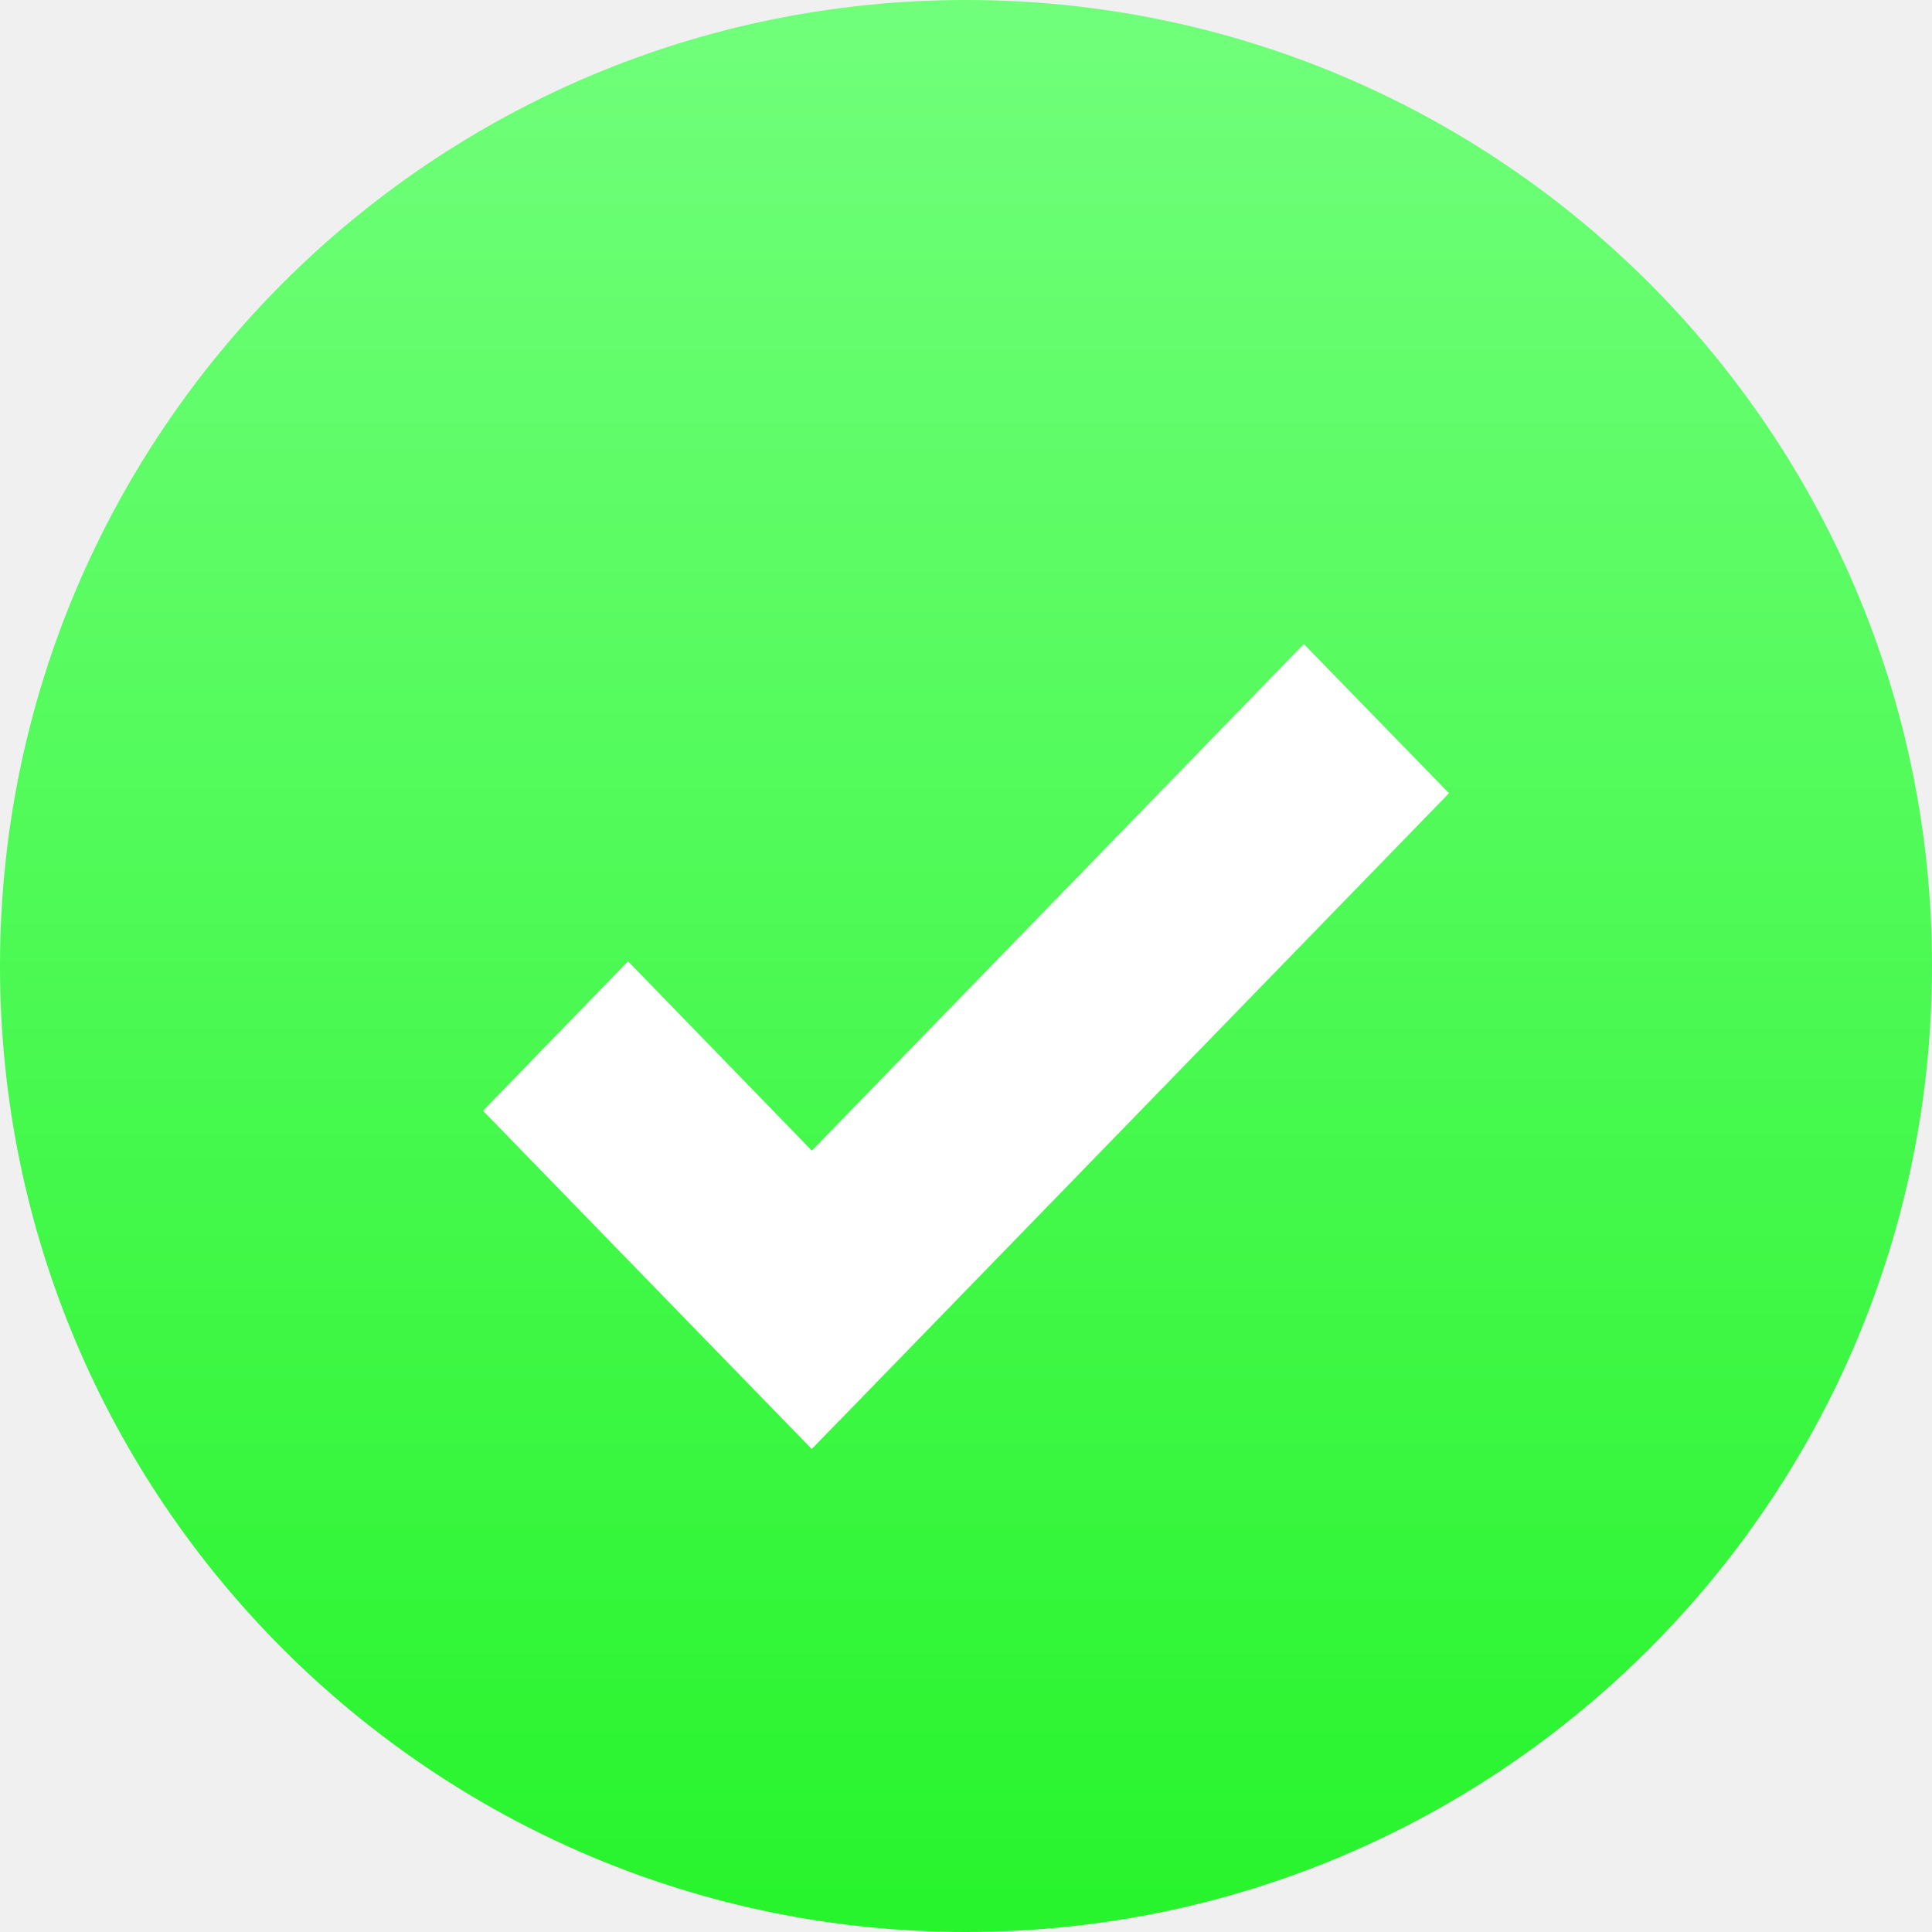
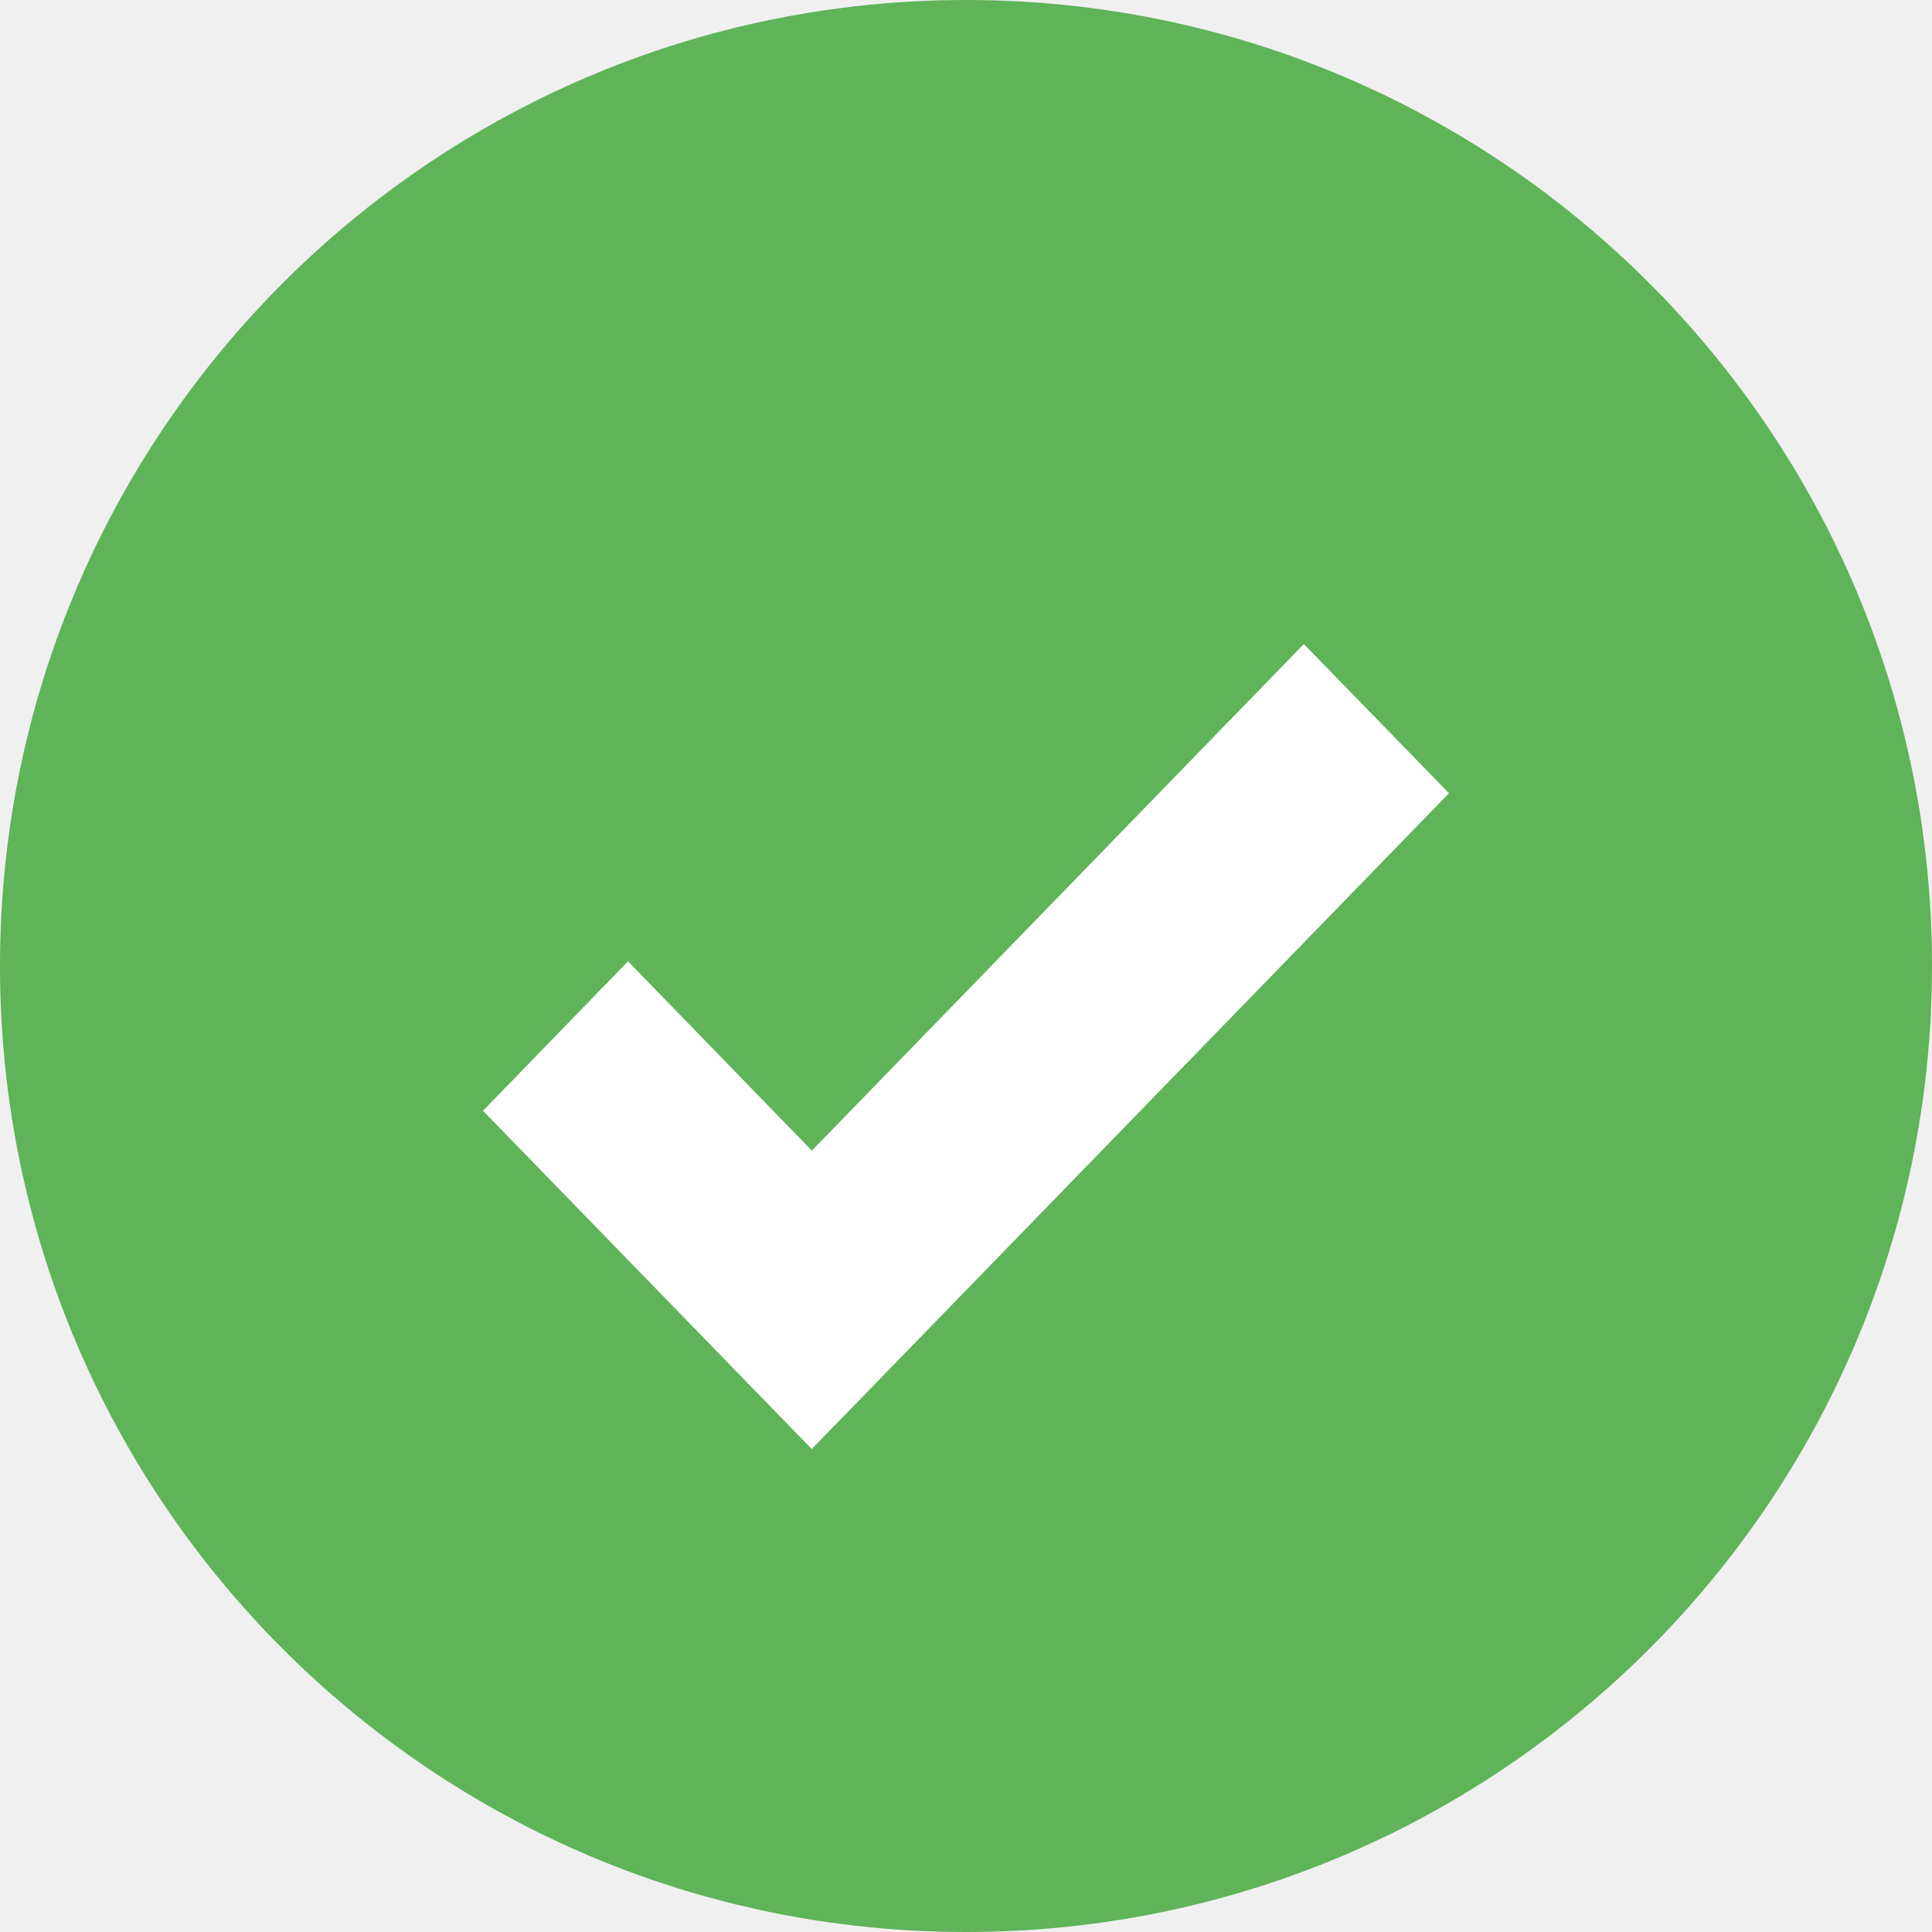
<svg xmlns="http://www.w3.org/2000/svg" width="14" height="14" viewBox="0 0 14 14" fill="none">
-   <g clip-path="url(#clip0_1_3089)">
-     <path d="M7 14C10.866 14 14 10.866 14 7C14 3.134 10.866 0 7 0C3.134 0 0 3.134 0 7C0 10.866 3.134 14 7 14Z" fill="url(#paint0_linear_1_3089)" />
+   <g clip-path="#5fb359">
+     <path d="M7 14C10.866 14 14 10.866 14 7C14 3.134 10.866 0 7 0C3.134 0 0 3.134 0 7C0 10.866 3.134 14 7 14Z" fill="#5fb359" />
    <path d="M9.448 4.667L5.883 8.338L4.551 6.966L3.5 8.049L5.882 10.5L6.189 10.185L10.5 5.748L9.448 4.667Z" fill="white" />
  </g>
  <defs>
    <linearGradient id="paint0_linear_1_3089" x1="7" y1="-0.027" x2="7" y2="13.973" gradientUnits="userSpaceOnUse">
      <stop stop-color="#71FF7B" />
      <stop offset="1" stop-color="#27F42C" />
    </linearGradient>
    <clipPath id="clip0_1_3089">
      <rect width="14" height="14" fill="white" />
    </clipPath>
  </defs>
</svg>
